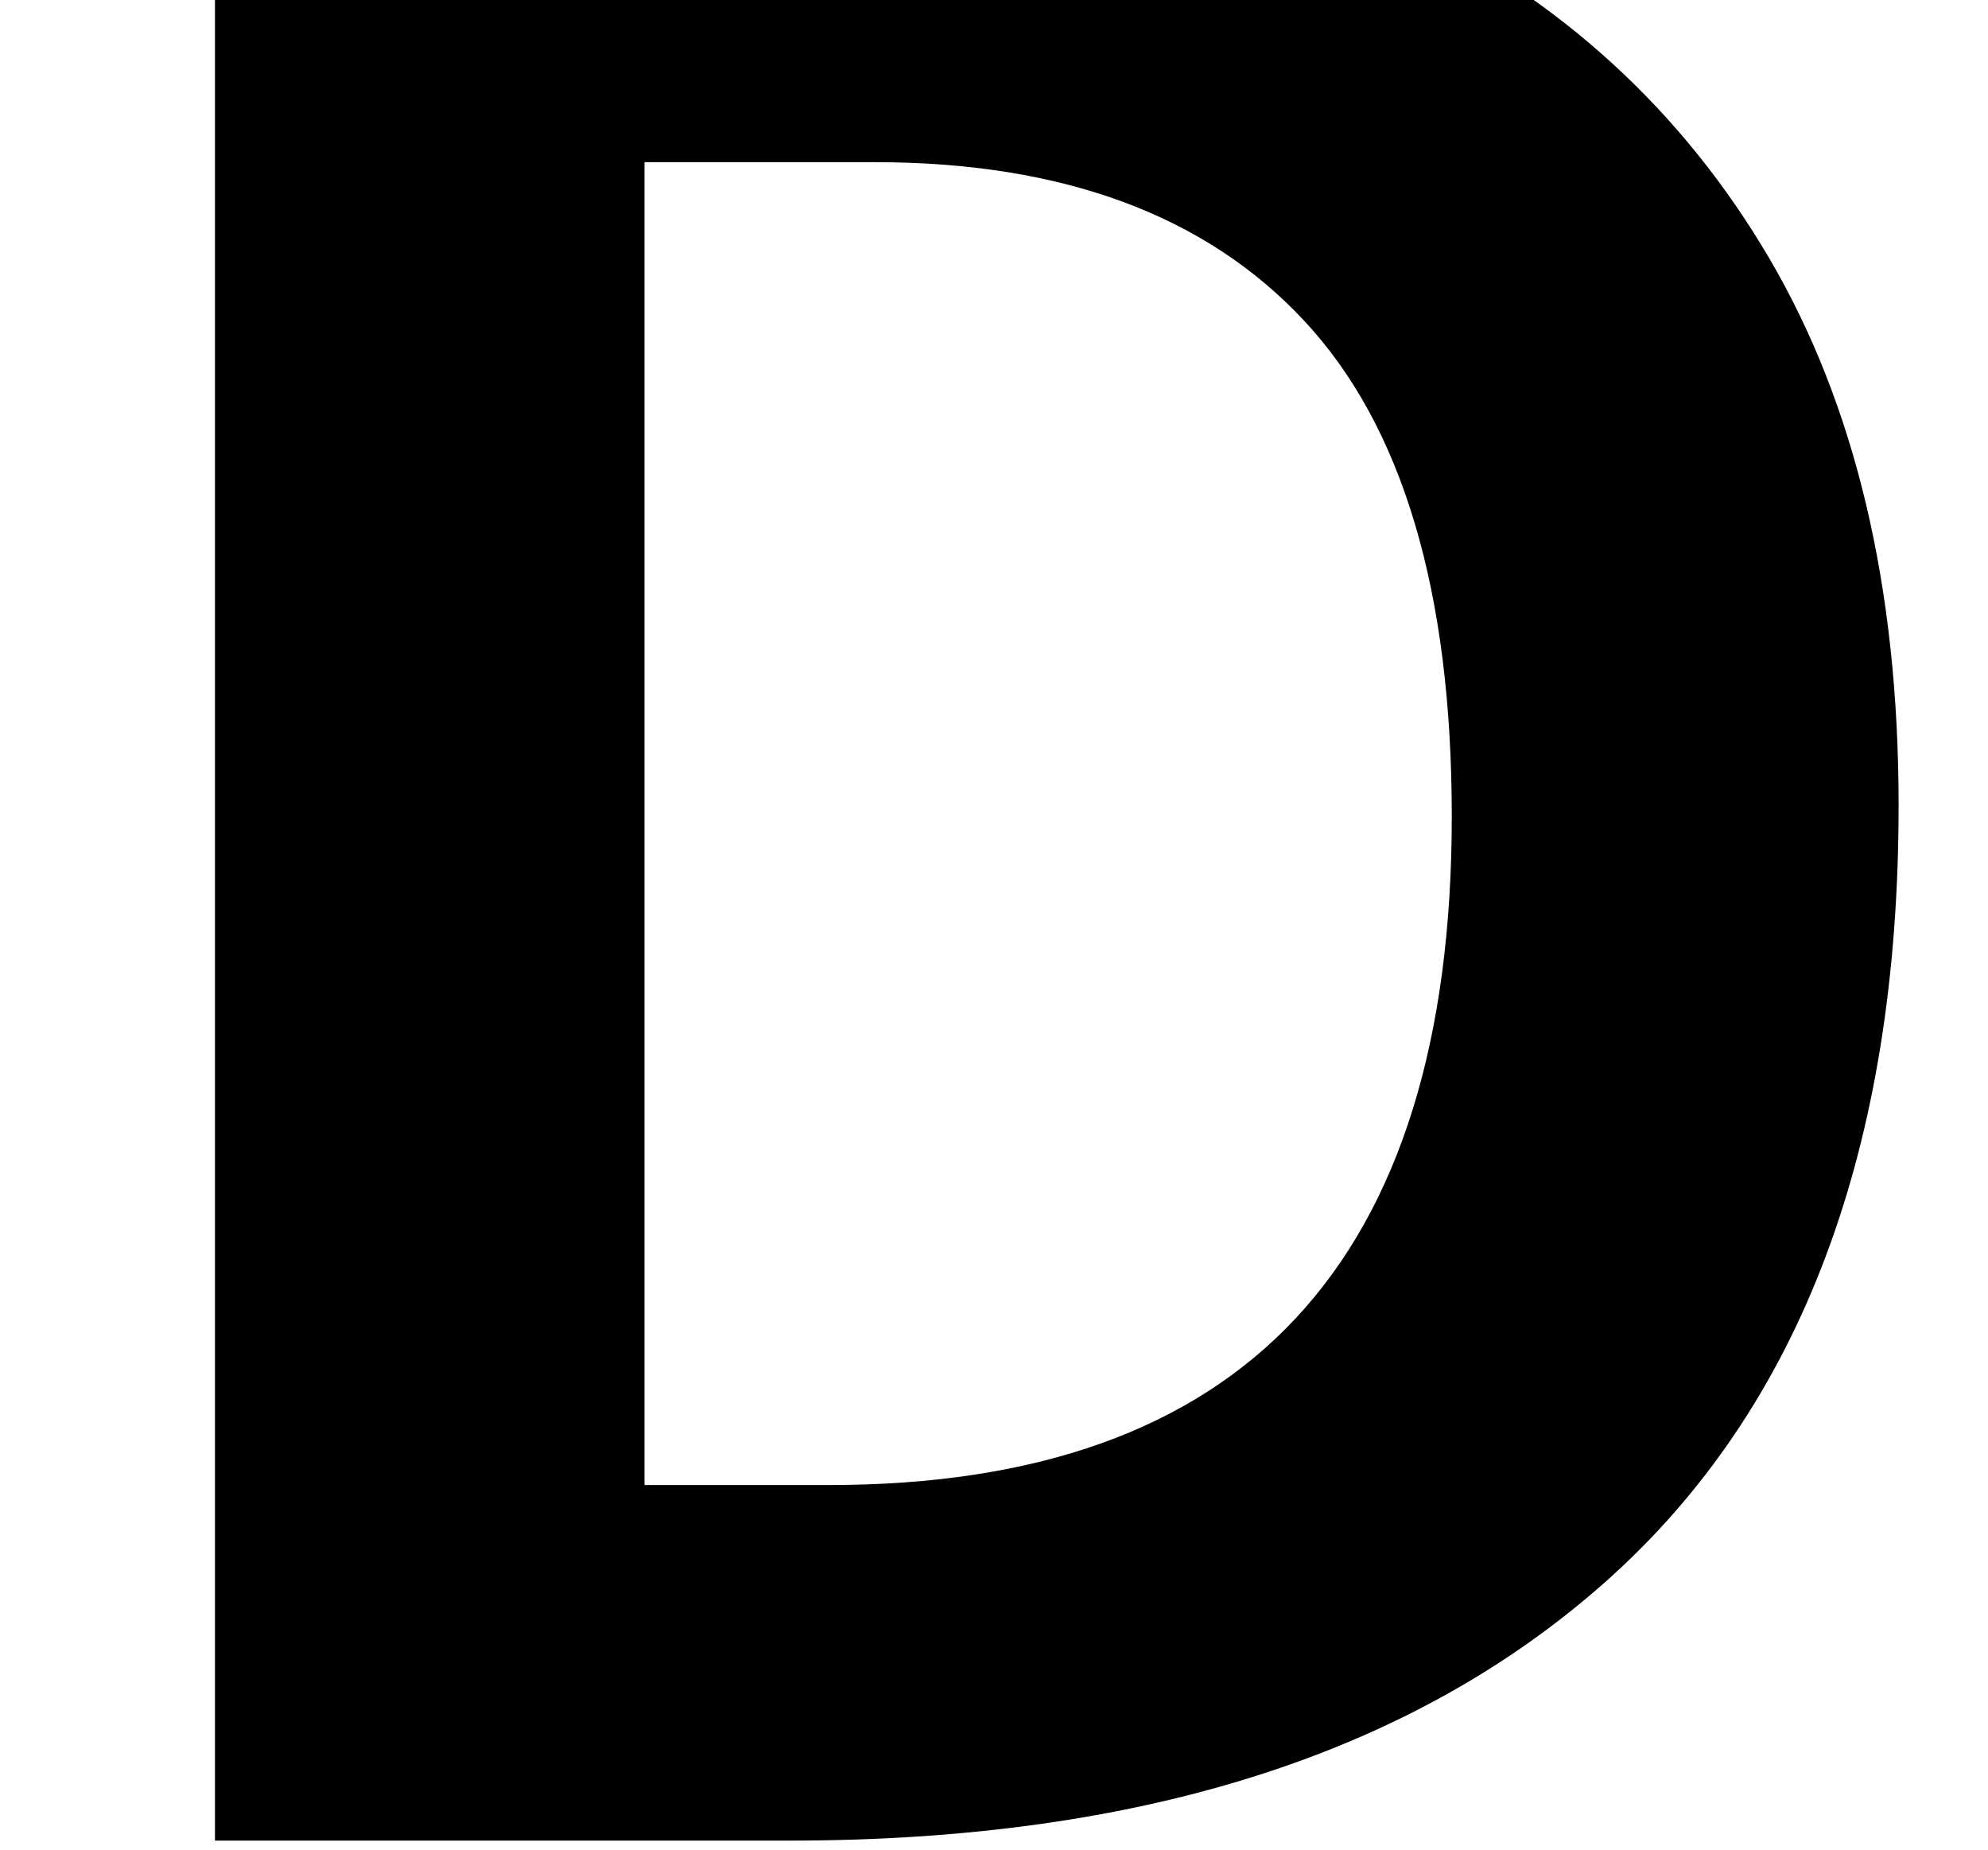
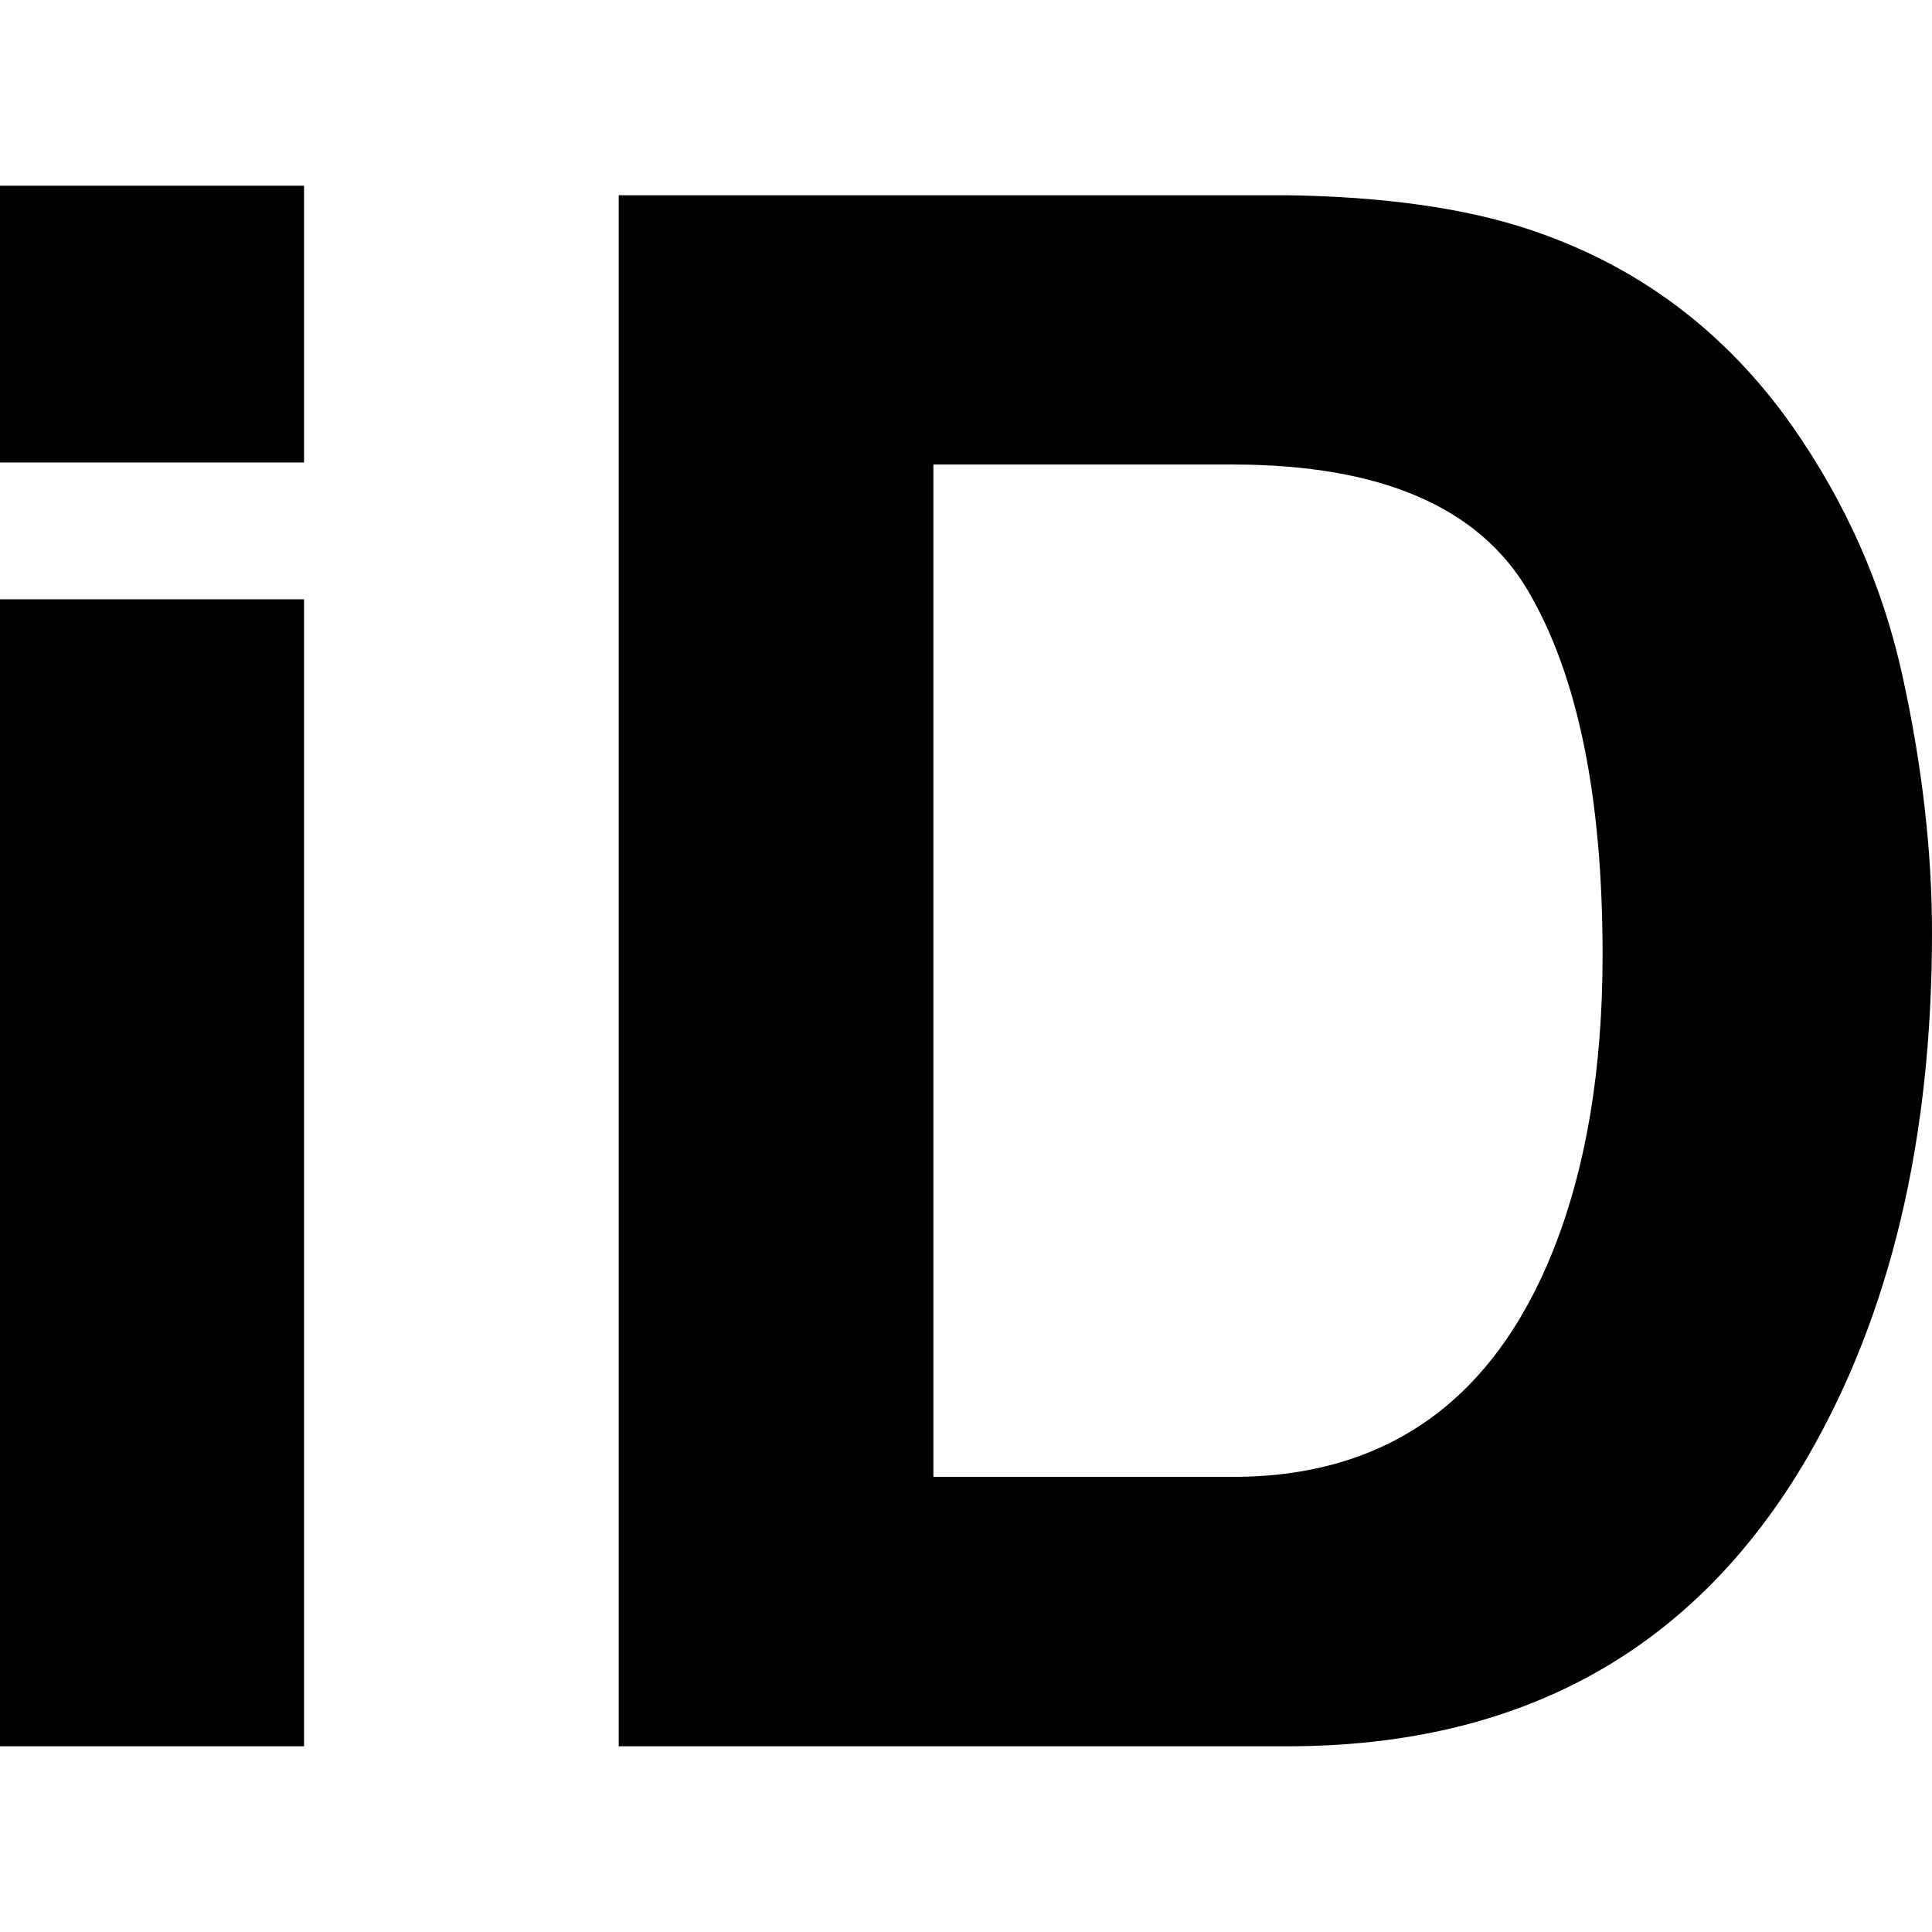
- <svg xmlns="http://www.w3.org/2000/svg" width="50.33" height="46.81" id="svg3017" version="1.1">
-   <defs id="defs3019" />
-   <g id="layer1" transform="translate(-267.1817,-170.462)">
-     <text xml:space="preserve" style="font-size:72px;font-style:normal;font-variant:normal;font-weight:bold;font-stretch:normal;line-height:125%;letter-spacing:0px;word-spacing:0px;fill:#000000;fill-opacity:1;stroke:none;font-family:Linux Libertine O;-inkscape-font-specification:Sans Bold" x="26.264" y="33.448" id="text3037" transform="translate(260.0768,165.4184)">
-       <tspan id="tspan3039" x="26.264" y="33.448" />
-     </text>
-     <text xml:space="preserve" style="font-size:72px;font-style:normal;font-variant:normal;font-weight:bold;font-stretch:normal;line-height:125%;letter-spacing:0px;word-spacing:0px;fill:#000000;fill-opacity:1;stroke:none;font-family:Linux Libertine O;-inkscape-font-specification:Sans Bold" x="6.061" y="51.631" id="text3041" transform="translate(260.0768,165.4184)">
-       <tspan id="tspan3043" x="6.061" y="51.631">D</tspan>
-     </text>
-   </g>
+ <svg xmlns="http://www.w3.org/2000/svg" width="800px" height="800px" viewBox="0 0 16 16" version="1.1">
+   <rect width="16" height="16" id="icon-bound" fill="none" />
+   <path d="M0,14.462h2.518V4.963H0V14.462z M0,3.83h2.518V1.538H0V3.83z M15.756,5.599c-0.163-0.744-0.468-1.435-0.916-2.074 c-0.558-0.79-1.288-1.333-2.189-1.629c-0.529-0.174-1.192-0.267-1.988-0.279H5.124v12.845h5.538c1.942,0,3.378-0.799,4.308-2.396 C15.657,10.88,16,9.434,16,7.725C16,7.051,15.919,6.343,15.756,5.599z M12.862,10.357c-0.5,1.249-1.385,1.874-2.653,1.874H7.73 V3.847h2.479c1.222,0,2.038,0.35,2.448,1.05c0.41,0.7,0.615,1.704,0.615,3.011C13.272,8.856,13.135,9.672,12.862,10.357z" />
</svg>
